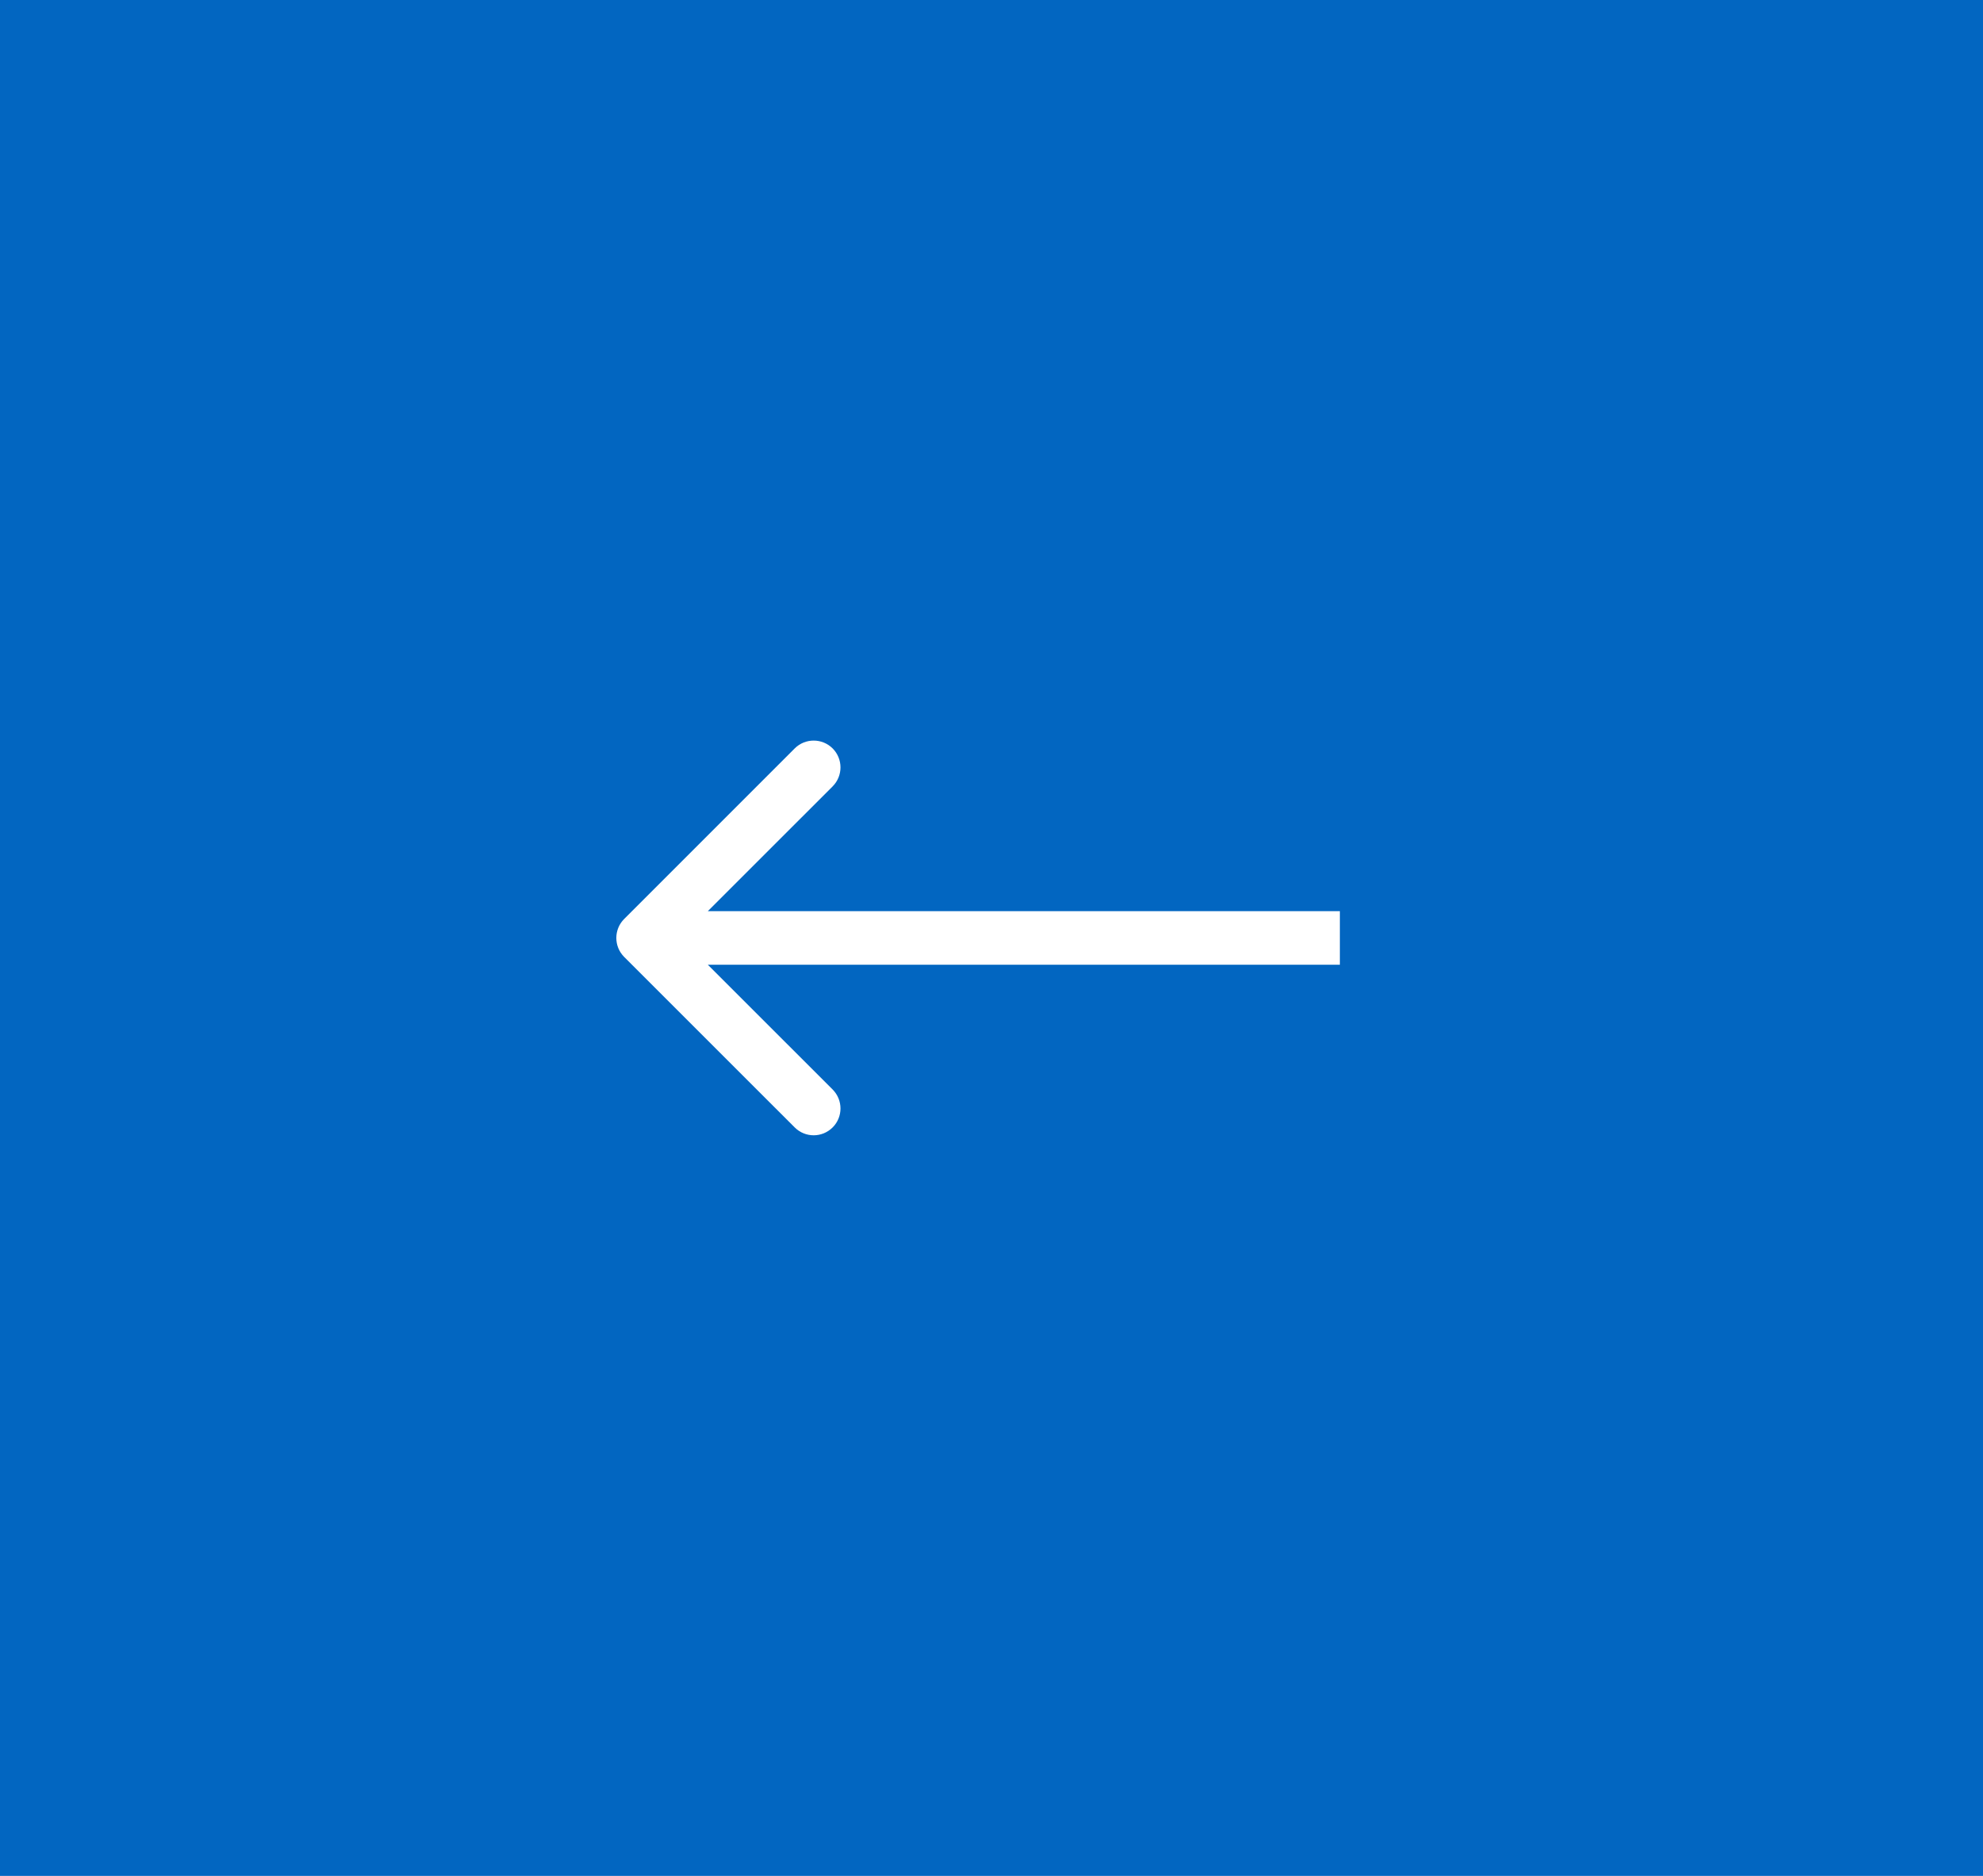
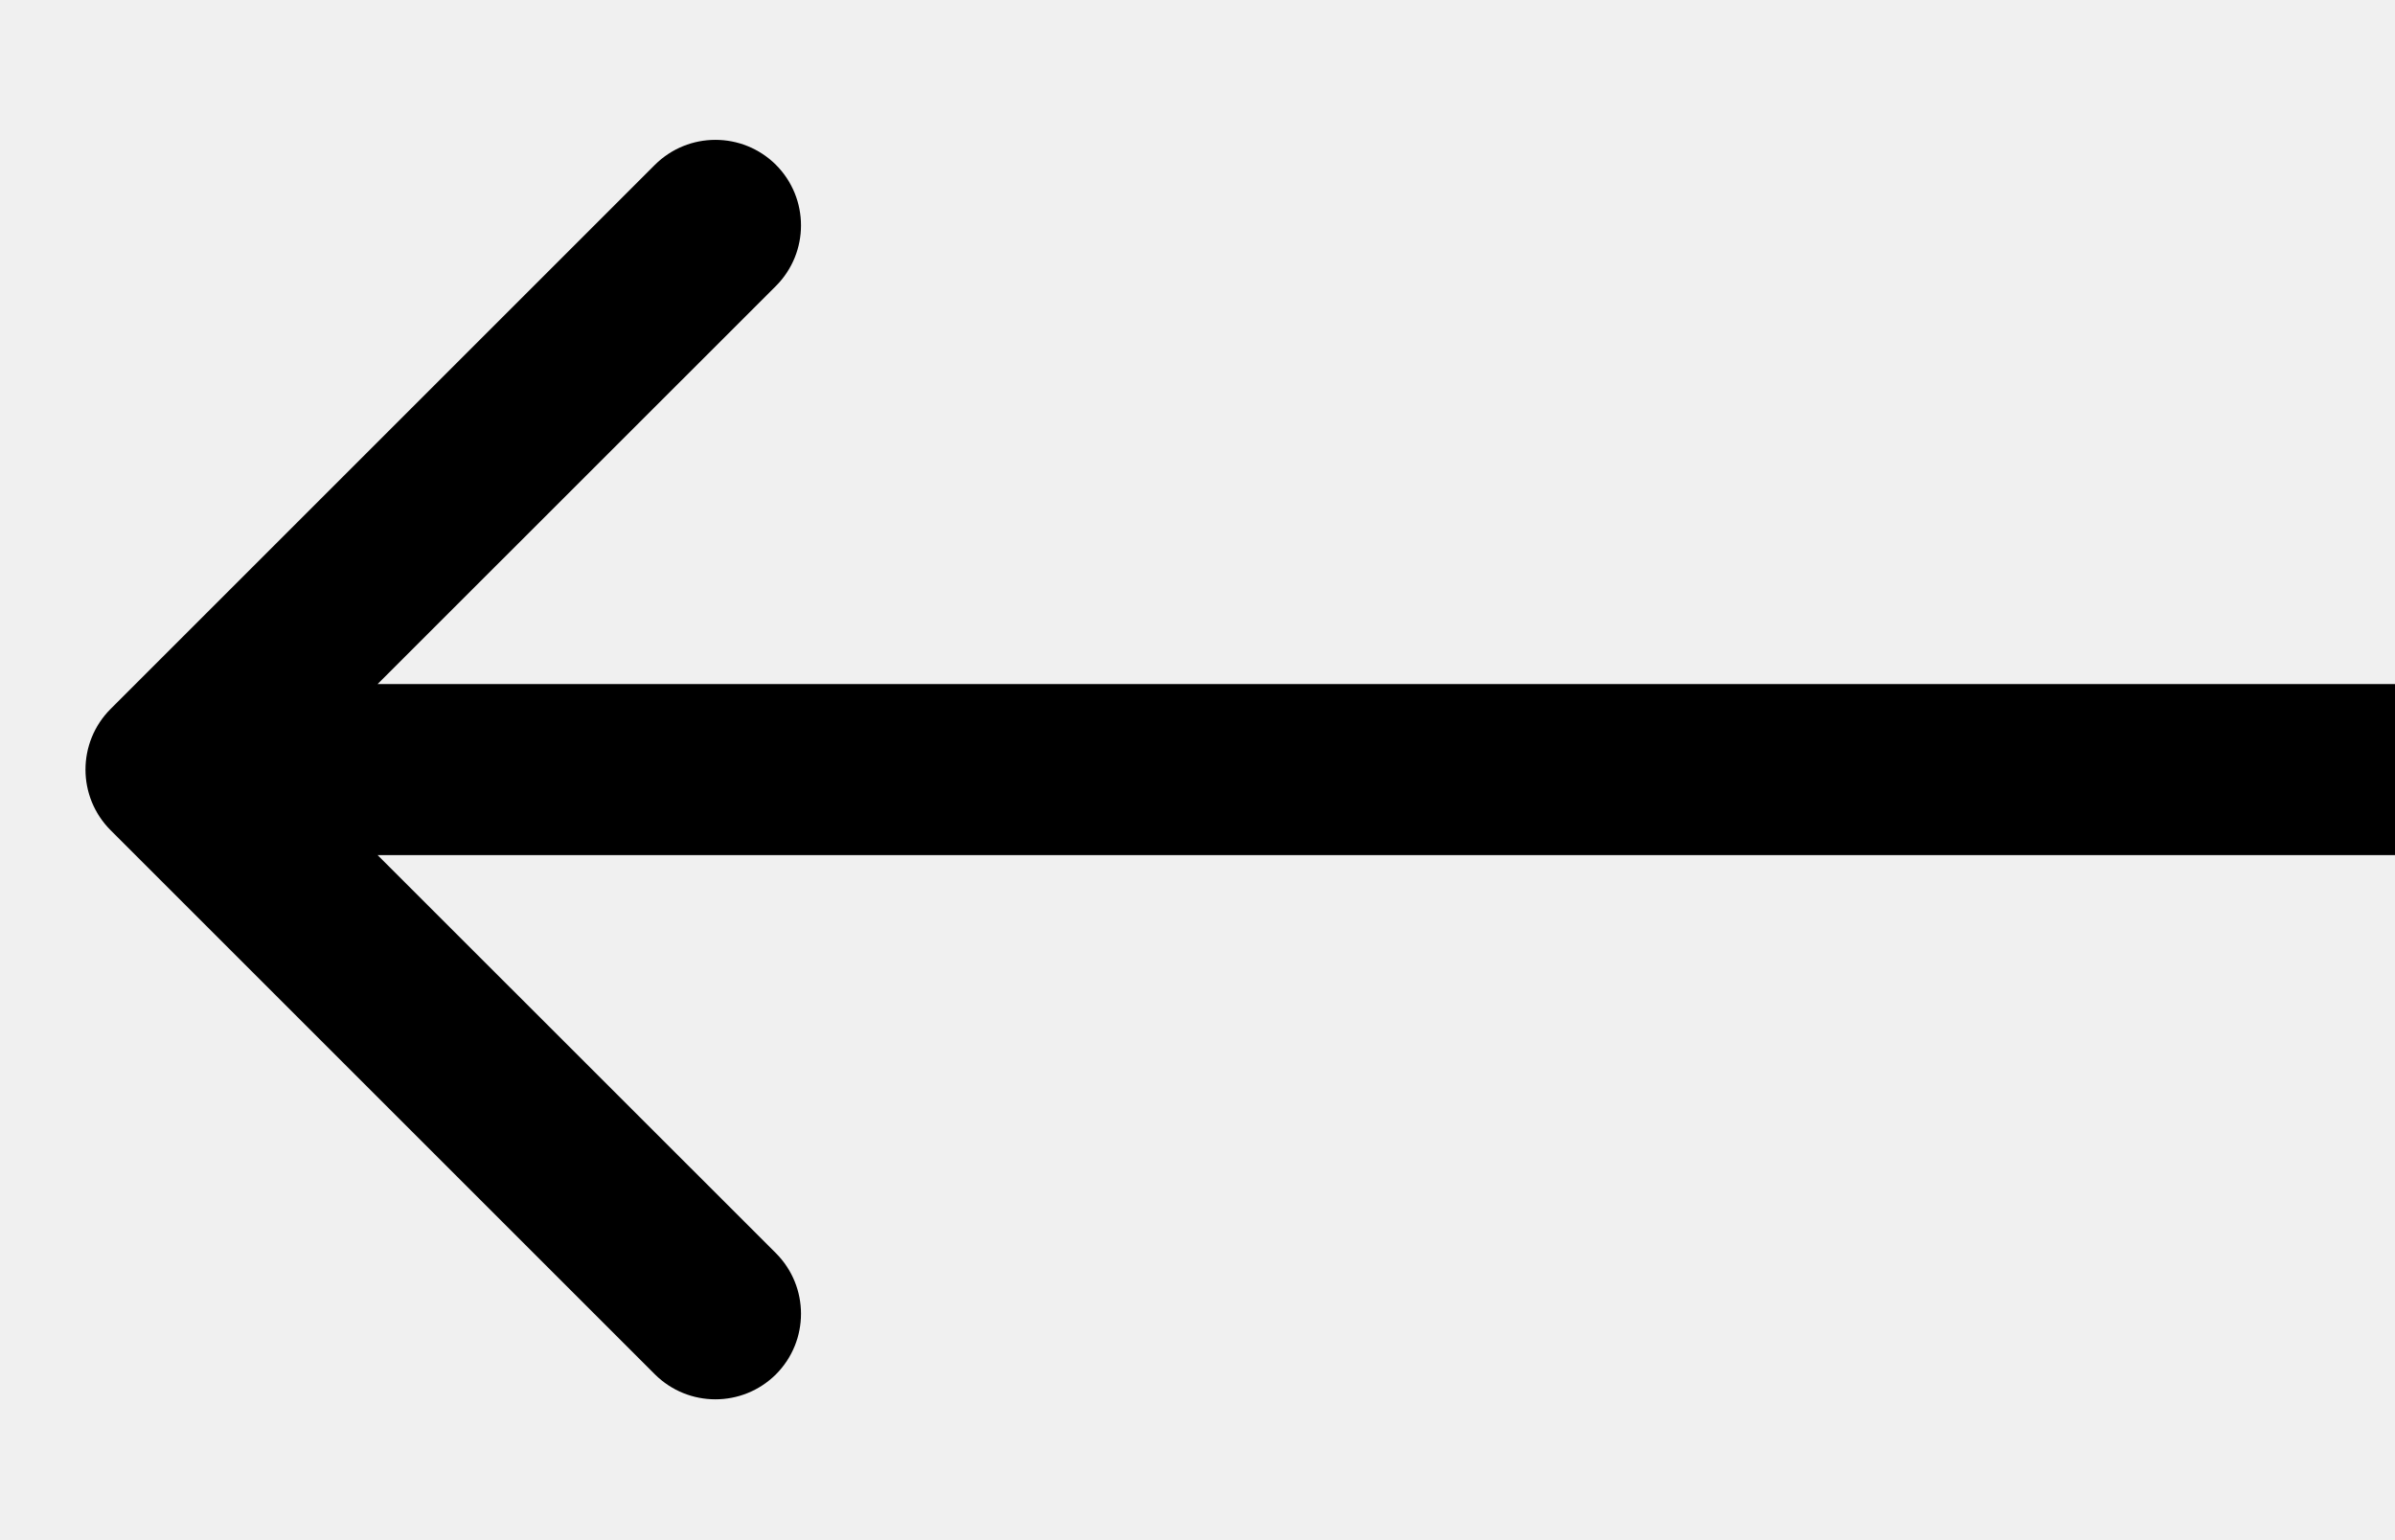
- <svg xmlns="http://www.w3.org/2000/svg" width="37" height="35" viewBox="0 0 37 35" fill="none">
-   <rect width="37" height="35" transform="matrix(1 0 0 -1 0 35)" fill="#0266C1" />
-   <path d="M11.646 17.146C11.451 17.342 11.451 17.658 11.646 17.854L14.828 21.035C15.024 21.231 15.34 21.231 15.536 21.035C15.731 20.84 15.731 20.524 15.536 20.328L12.707 17.5L15.536 14.672C15.731 14.476 15.731 14.16 15.536 13.964C15.34 13.769 15.024 13.769 14.828 13.964L11.646 17.146ZM25 17H12V18H25V17Z" fill="white" />
+ <svg xmlns="http://www.w3.org/2000/svg" width="14" height="9" viewBox="0 0 14 9">
+   <path d="M0.646 4.854C0.451 4.658 0.451 4.342 0.646 4.146L3.828 0.964C4.024 0.769 4.34 0.769 4.536 0.964C4.731 1.16 4.731 1.476 4.536 1.672L1.707 4.5L4.536 7.328C4.731 7.524 4.731 7.84 4.536 8.036C4.34 8.231 4.024 8.231 3.828 8.036L0.646 4.854ZM14 5H1V4H14V5Z" />
</svg>
